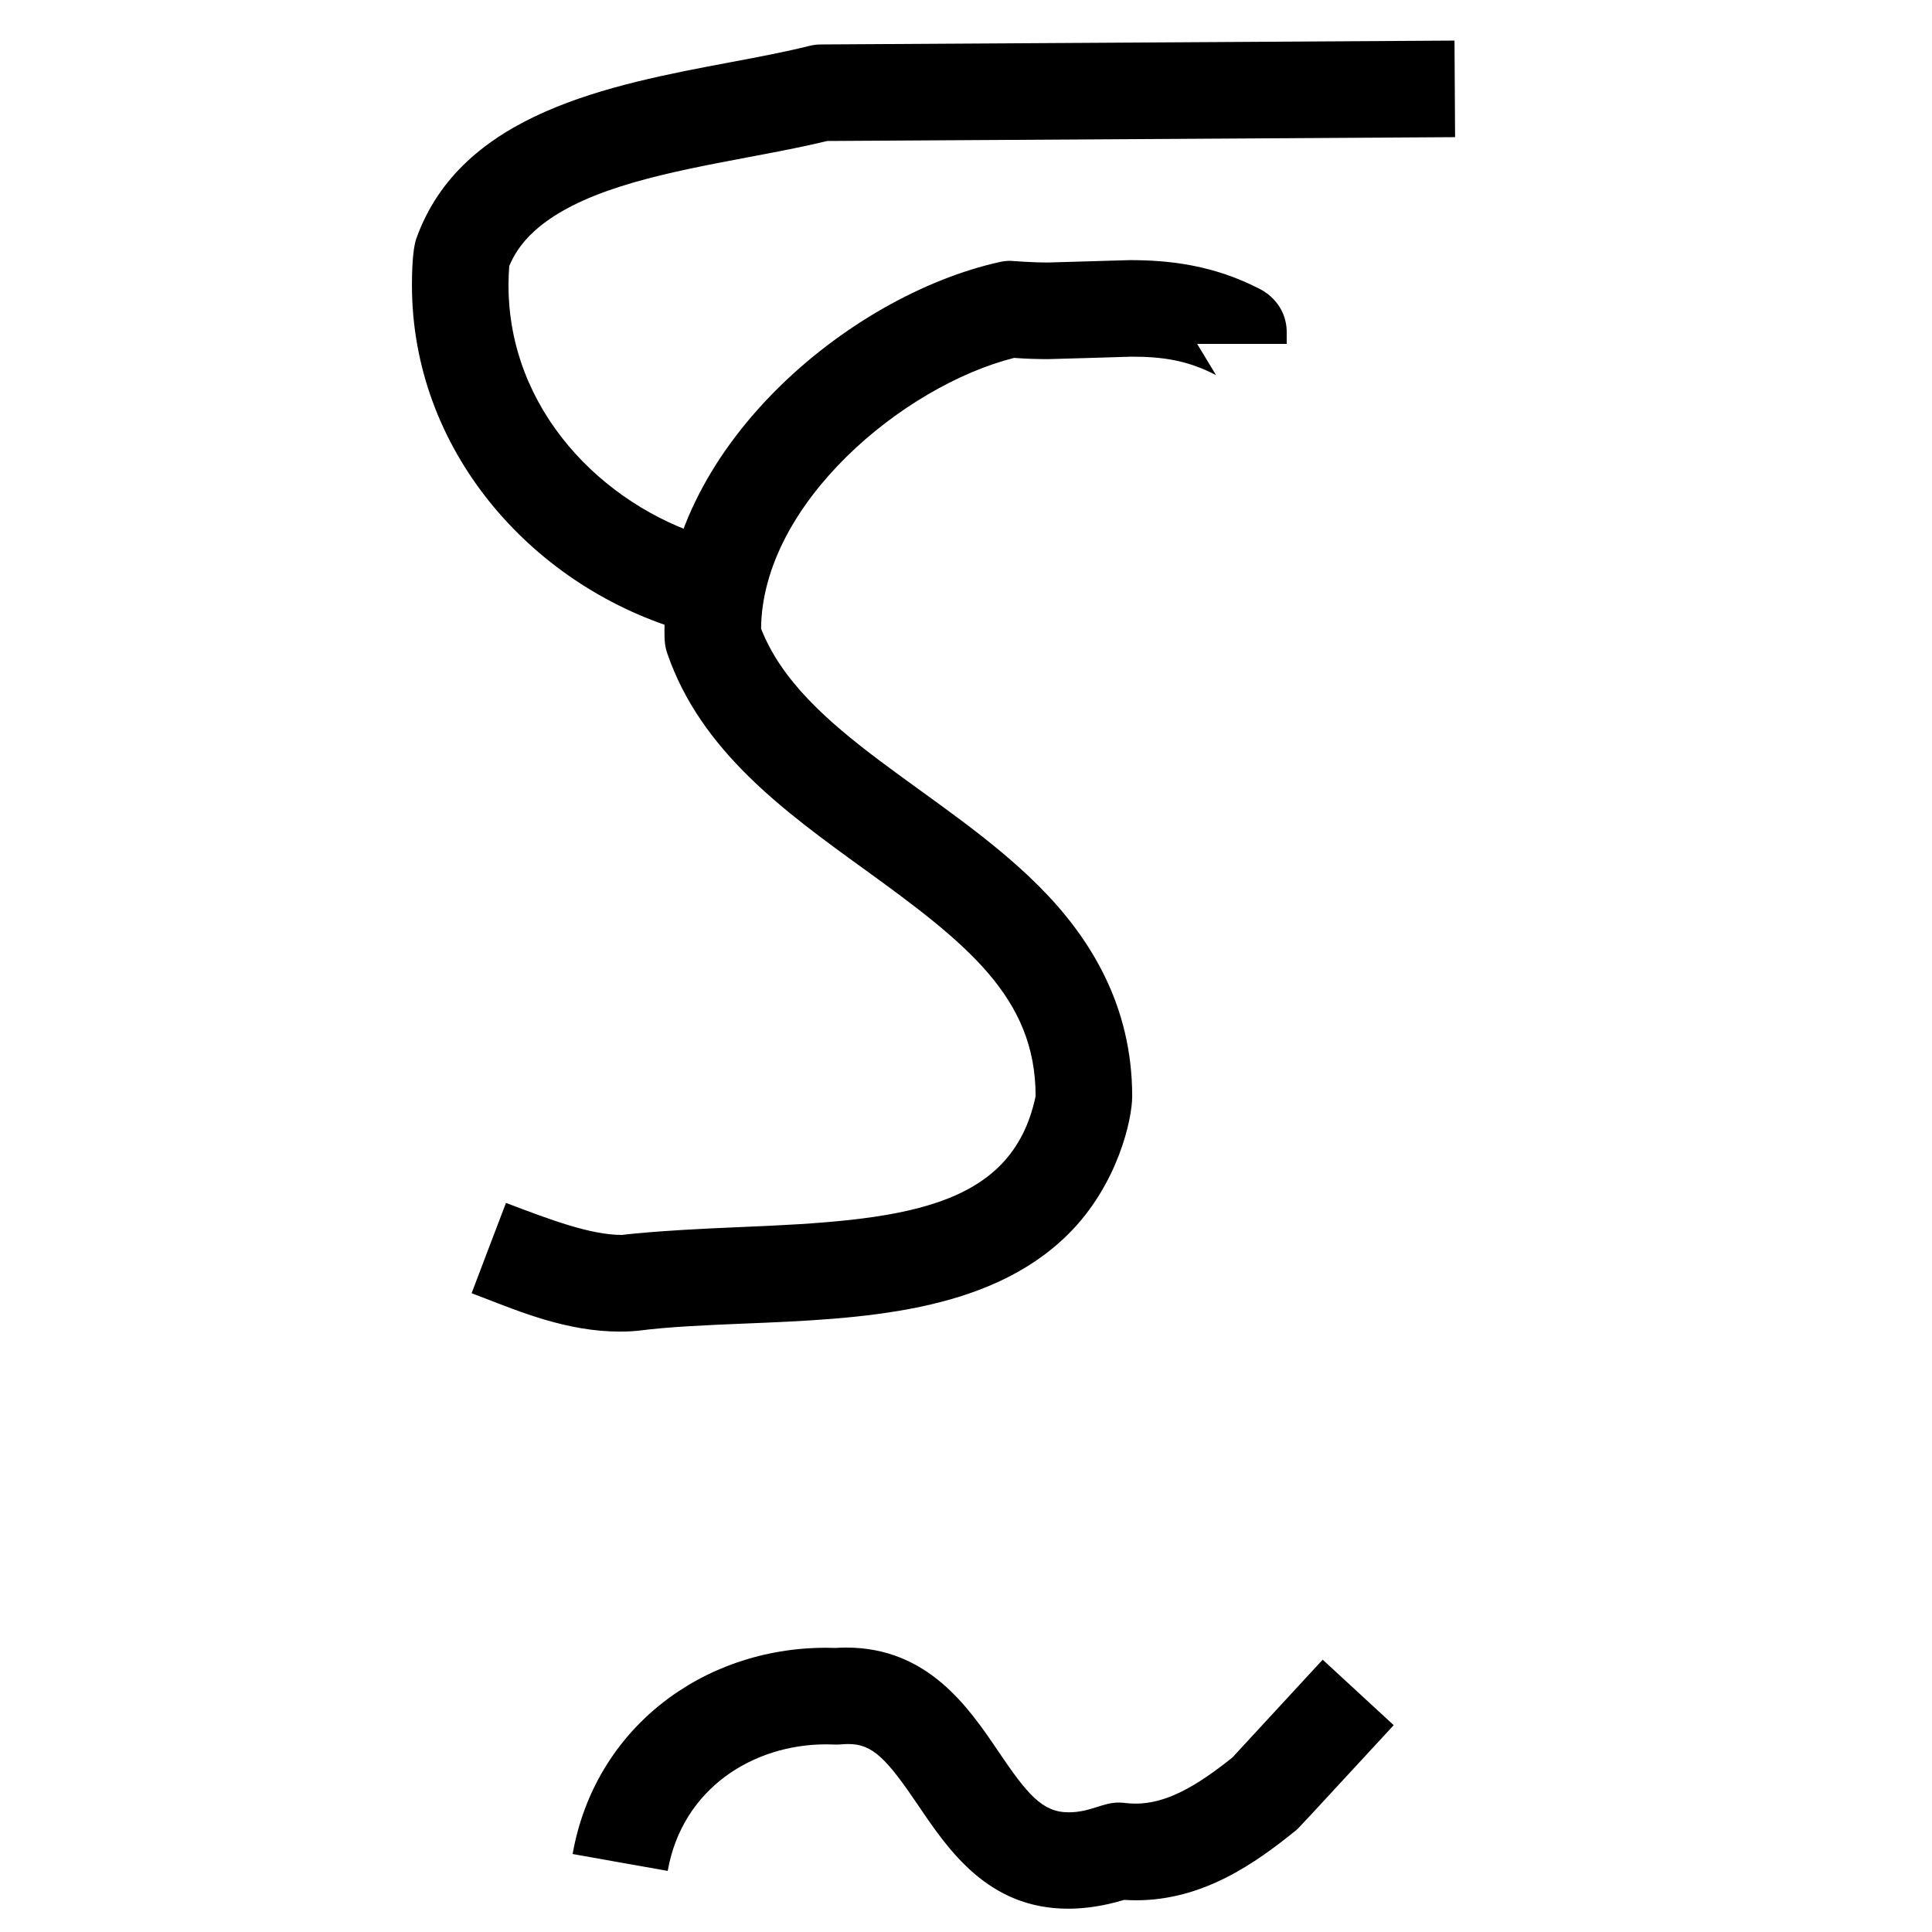
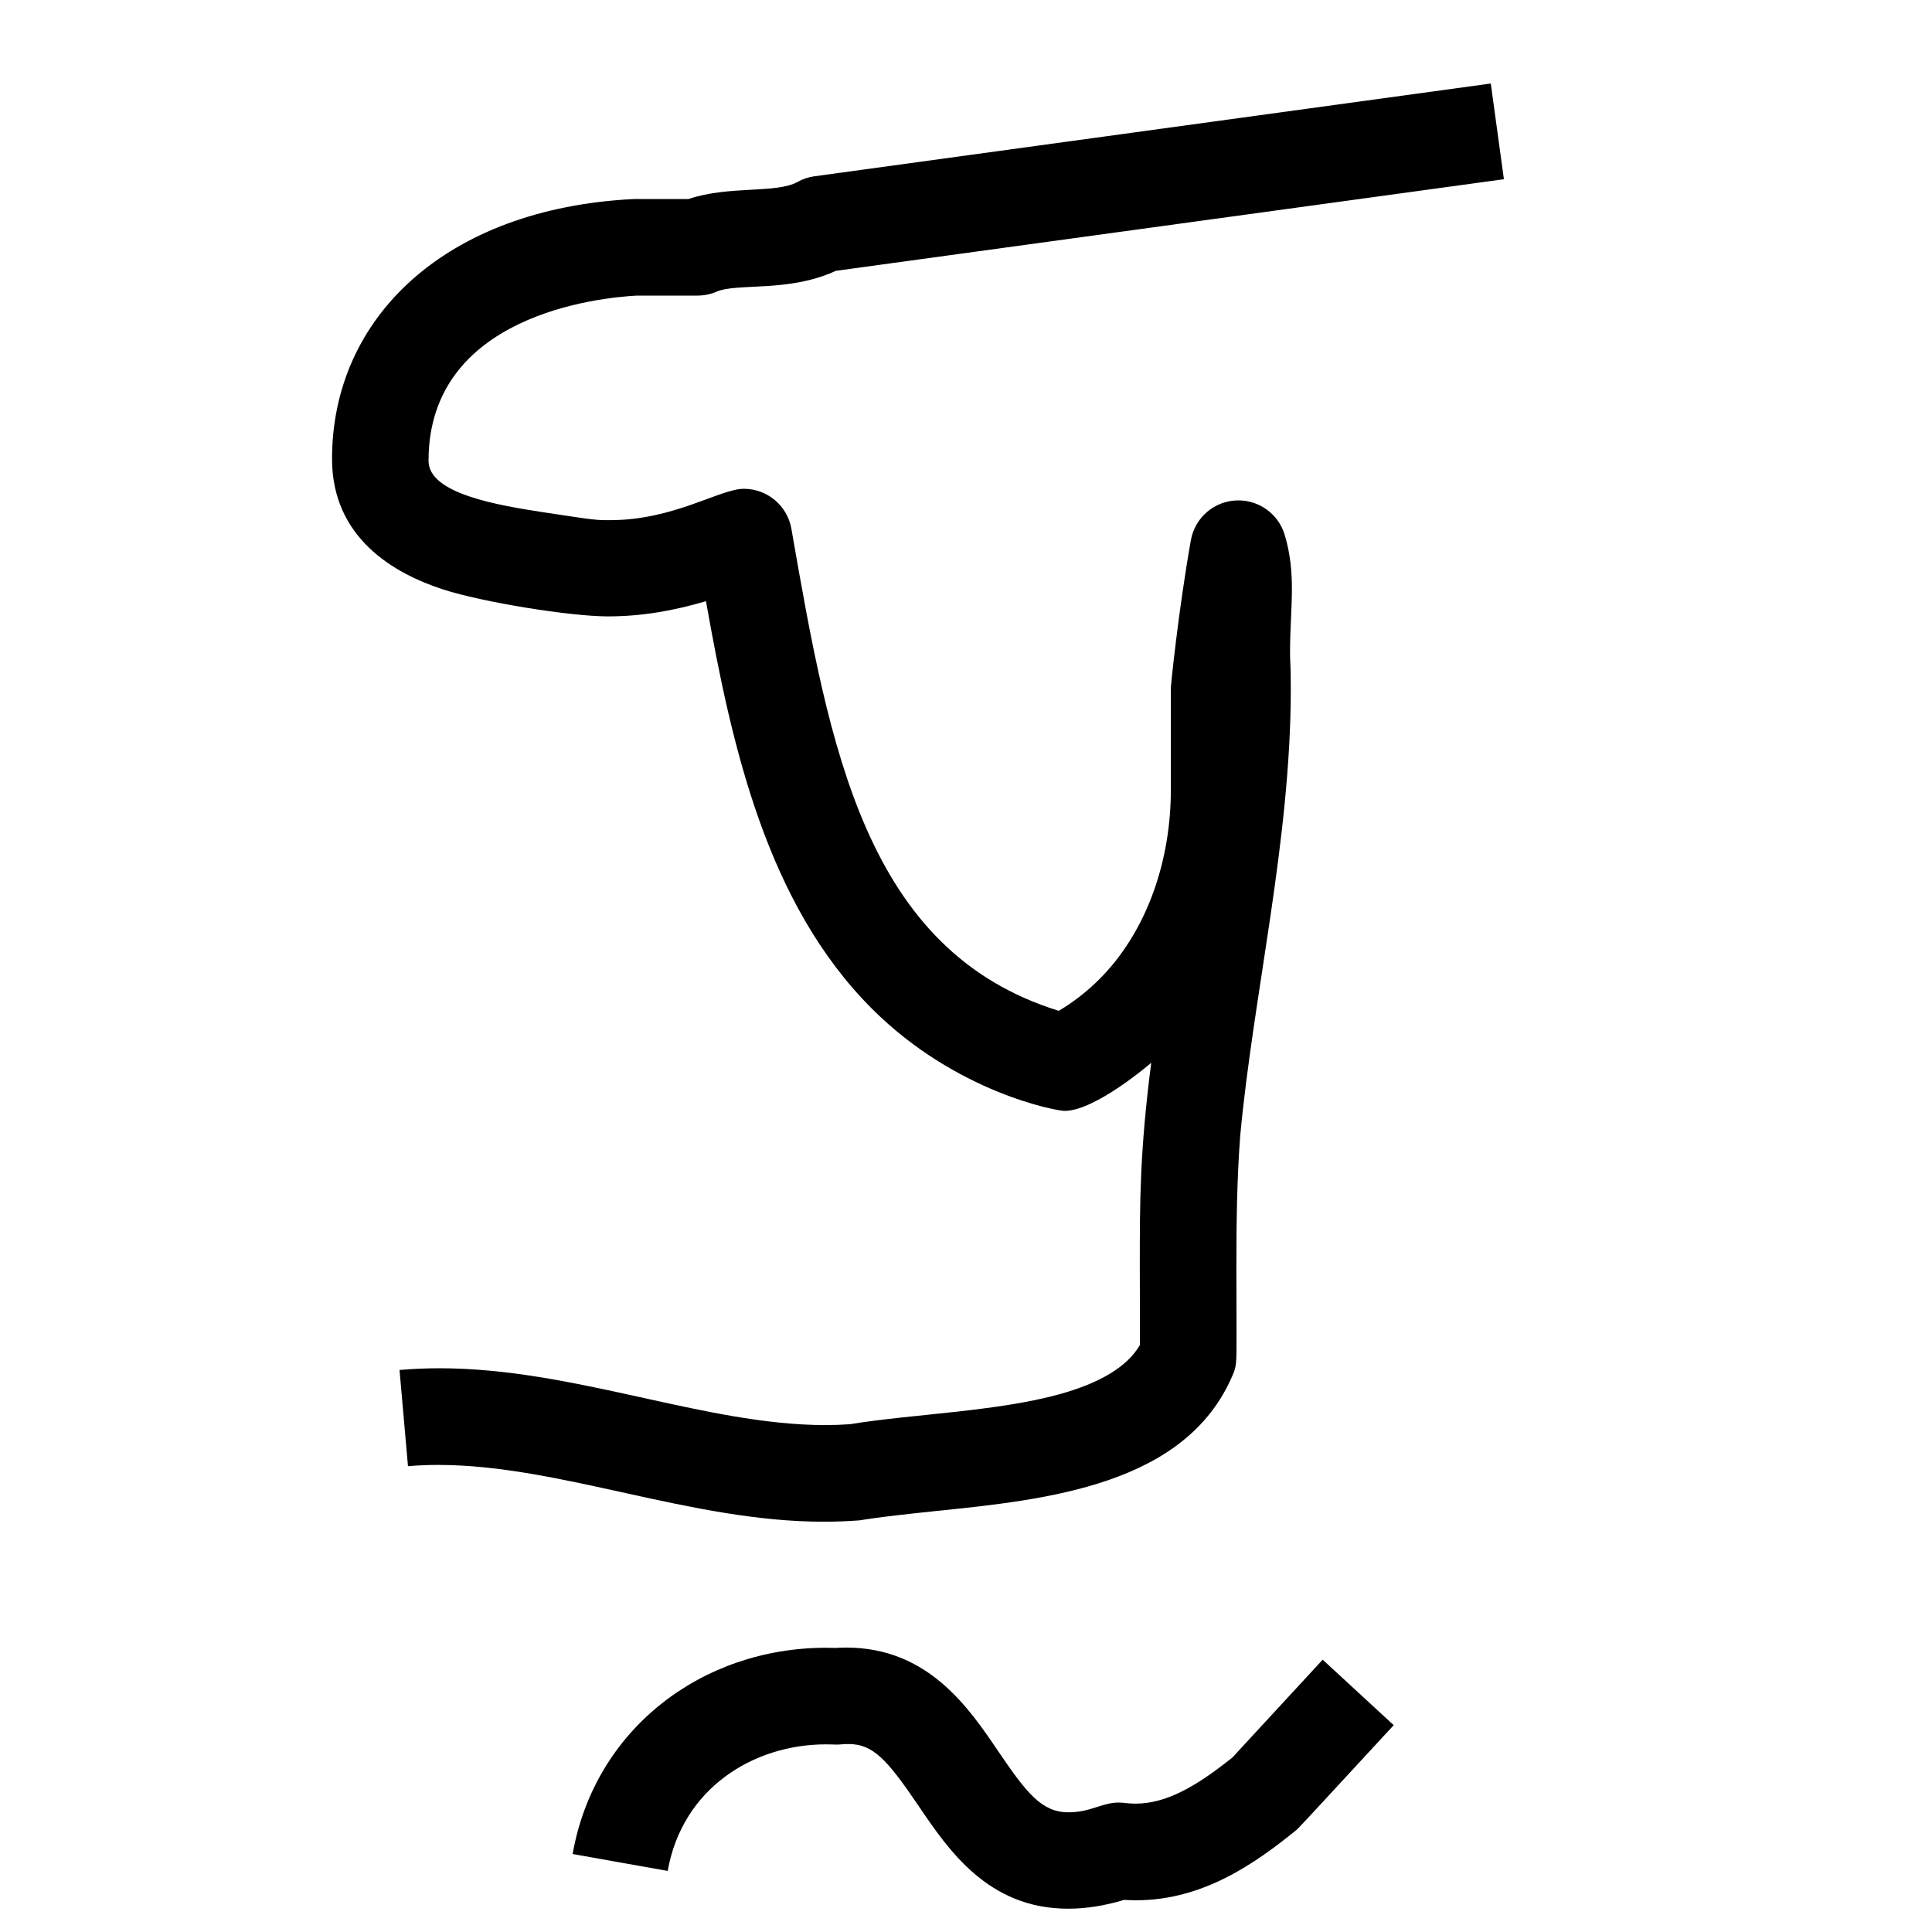
<svg xmlns="http://www.w3.org/2000/svg" version="1.1" width="1000" height="1000" viewBox="0 0 1000 1000" id="svg1">
-   <path d="M 427.60,902.87 C 389.78,902.87 353.14,925.73 345.61,968.37 C 345.61,968.37 296.38,959.68 296.39,959.63 C 307.82,894.86 363.43,852.88 427.55,852.88 C 429.20,852.88 430.85,852.91 432.51,852.97 C 434.36,852.84 436.19,852.78 437.99,852.78 C 480.36,852.78 501.45,883.93 516.73,906.51 C 531.67,928.57 539.40,938.05 553.12,938.05 C 564.33,938.05 570.54,933.00 579.00,933.00 C 582.08,933.00 583.38,933.56 587.73,933.56 C 603.39,933.56 618.75,925.01 637.89,909.68 L 684.62,859.05 L 721.38,892.95 C 672.14,946.30 672.14,946.30 670.72,947.44 C 649.72,964.45 622.72,983.58 588.06,983.58 C 586.01,983.58 583.93,983.51 581.83,983.38 C 571.83,986.40 562.14,987.94 552.89,987.94 C 511.48,987.94 490.96,957.64 475.30,934.51 C 458.85,910.21 451.66,902.71 439.15,902.71 C 436.30,902.71 435.16,903.00 433.00,903.00 C 432.95,903.00 429.39,902.87 427.60,902.87  Z M 263.20,147.66 C 263.20,211.90 311.50,261.37 366.33,278.10 C 366.33,278.10 351.73,325.92 351.67,325.90 C 274.13,302.24 213.22,232.48 213.22,147.57 C 213.22,141.74 213.46,129.20 215.45,123.60 C 238.60,58.47 315.71,43.96 377.90,32.25 C 392.95,29.42 407.02,26.75 418.85,23.77 C 420.82,23.27 422.83,23.02 424.85,23.01 L 752.85,21.01 L 753.15,70.99 L 428.14,72.98 C 393.59,81.37 348.87,86.55 314.49,98.75 C 277.38,111.93 267.59,128.15 263.58,137.72 C 263.33,141.07 263.20,144.38 263.20,147.66  Z M 542.52,135.87 C 542.94,135.87 584.45,134.64 584.74,134.64 C 605.27,134.64 628.28,137.16 652.57,149.83 C 654.87,151.03 666.00,157.59 666.00,172.00 L 666.00,178.00 L 619.64,178.00 L 629.43,194.17 C 614.66,186.46 601.63,184.61 585.72,184.61 C 585.29,184.61 545.13,185.88 542.64,185.88 C 536.98,185.88 531.05,185.71 524.87,185.25 C 467.43,199.78 394.55,260.59 393.93,325.38 C 414.96,379.12 488.04,408.98 537.68,458.62 C 564.56,485.50 586.02,520.64 586.02,567.44 C 586.02,579.35 578.60,613.12 553.16,638.56 C 511.82,679.90 445.48,682.62 385.37,685.08 C 365.18,685.90 346.18,686.73 330.22,688.79 C 329.11,688.93 325.42,689.23 320.82,689.23 C 293.47,689.23 268.84,678.85 249.93,671.60 C 247.93,670.83 245.98,670.08 244.11,669.37 C 244.11,669.37 261.84,622.61 261.89,622.63 C 284.84,631.33 305.59,639.20 321.90,639.20 C 322.51,639.20 336.22,637.06 383.31,635.13 C 465.86,631.75 523.68,626.30 536.03,567.38 C 536.03,567.34 536.03,567.29 536.03,567.24 C 536.03,516.08 500.02,487.99 447.25,449.83 C 406.13,420.09 362.68,388.66 345.36,338.13 C 344.12,334.52 343.93,331.80 343.93,325.97 C 343.93,232.87 438.85,152.93 517.60,135.59 C 519.37,135.20 521.19,135.00 523.00,135.00 C 523.20,135.00 533.14,135.87 542.52,135.87 Z" style="fill:#000000;fill-opacity:1;stroke:none" id="glyph" />
+   <path d="M 427.60,902.87 C 389.78,902.87 353.14,925.73 345.61,968.37 C 345.61,968.37 296.38,959.68 296.39,959.63 C 307.82,894.86 363.43,852.88 427.55,852.88 C 429.20,852.88 430.85,852.91 432.51,852.97 C 434.36,852.84 436.19,852.78 437.99,852.78 C 480.36,852.78 501.45,883.93 516.73,906.51 C 531.67,928.57 539.40,938.05 553.12,938.05 C 564.33,938.05 570.54,933.00 579.00,933.00 C 582.08,933.00 583.38,933.56 587.73,933.56 C 603.39,933.56 618.75,925.01 637.89,909.68 L 684.62,859.05 L 721.38,892.95 C 672.14,946.30 672.14,946.30 670.72,947.44 C 649.72,964.45 622.72,983.58 588.06,983.58 C 586.01,983.58 583.93,983.51 581.83,983.38 C 571.83,986.40 562.14,987.94 552.89,987.94 C 511.48,987.94 490.96,957.64 475.30,934.51 C 458.85,910.21 451.66,902.71 439.15,902.71 C 436.30,902.71 435.16,903.00 433.00,903.00 C 432.95,903.00 429.39,902.87 427.60,902.87  Z M 595.87,550.10 C 595.50,550.42 566.99,575.00 551.00,575.00 C 547.02,575.00 494.88,565.66 451.28,522.07 C 396.85,467.64 378.77,386.47 365.41,311.18 C 349.34,315.90 332.80,319.04 314.61,319.04 C 295.26,319.04 250.00,311.77 229.40,305.11 C 203.86,296.85 171.86,278.36 171.86,237.51 C 171.86,164.16 230.95,107.91 327.73,103.04 C 328.16,103.02 328.58,103.00 329.00,103.00 L 356.41,103.00 C 377.43,95.92 401.74,100.33 412.84,94.15 C 415.58,92.62 418.55,91.65 421.58,91.24 C 421.58,91.24 771.58,43.24 771.63,43.23 L 778.42,92.76 L 432.57,140.19 C 408.36,151.46 381.57,146.36 370.91,150.96 C 367.75,152.32 364.38,153.00 361.00,153.00 L 329.65,153.00 C 309.99,154.05 221.81,162.99 221.81,238.52 C 221.81,255.46 256.88,261.47 282.99,265.41 C 308.26,269.23 308.26,269.23 315.84,269.23 C 348.82,269.23 372.62,253.00 385.00,253.00 C 397.23,253.00 407.55,261.81 409.62,273.68 C 429.34,386.85 447.69,492.12 548.02,523.20 C 555.88,518.51 562.84,513.02 568.99,506.87 C 592.69,483.17 605.34,448.15 606.00,411.78 L 606.00,356.00 C 606.00,355.23 609.87,316.36 616.39,279.60 C 618.49,267.77 628.80,259.00 641.00,259.00 C 652.15,259.00 661.72,266.32 664.89,276.62 C 667.93,286.51 668.69,296.07 668.69,305.02 C 668.69,314.37 667.72,326.17 667.72,337.16 C 667.72,343.74 668.11,342.82 668.11,356.54 C 668.11,435.29 648.73,514.62 641.91,588.11 C 640.24,610.23 639.95,632.76 639.95,655.71 C 639.95,656.06 640.03,690.03 640.03,690.27 C 640.03,706.05 640.03,707.05 638.00,711.81 C 613.73,768.83 541.79,776.22 484.51,782.10 C 452.90,785.35 445.40,786.88 445.01,786.92 C 438.76,787.41 432.55,787.64 426.39,787.64 C 357.33,787.64 290.00,758.24 226.75,758.24 C 221.50,758.24 216.32,758.45 211.21,758.90 L 211.17,758.90 L 206.79,709.10 C 213.77,708.49 220.70,708.21 227.56,708.21 C 297.31,708.21 364.80,737.62 427.19,737.62 C 431.50,737.62 435.76,737.47 439.97,737.16 C 472.21,731.88 516.07,730.66 548.70,721.56 C 568.64,716.00 583.29,707.79 590.03,696.14 C 590.03,694.20 590.04,692.24 590.04,690.29 C 590.04,689.94 589.96,655.02 589.96,654.79 C 589.96,621.95 589.96,595.98 595.87,550.10 Z" style="fill:#000000;fill-opacity:1;stroke:none" id="glyph" />
</svg>
